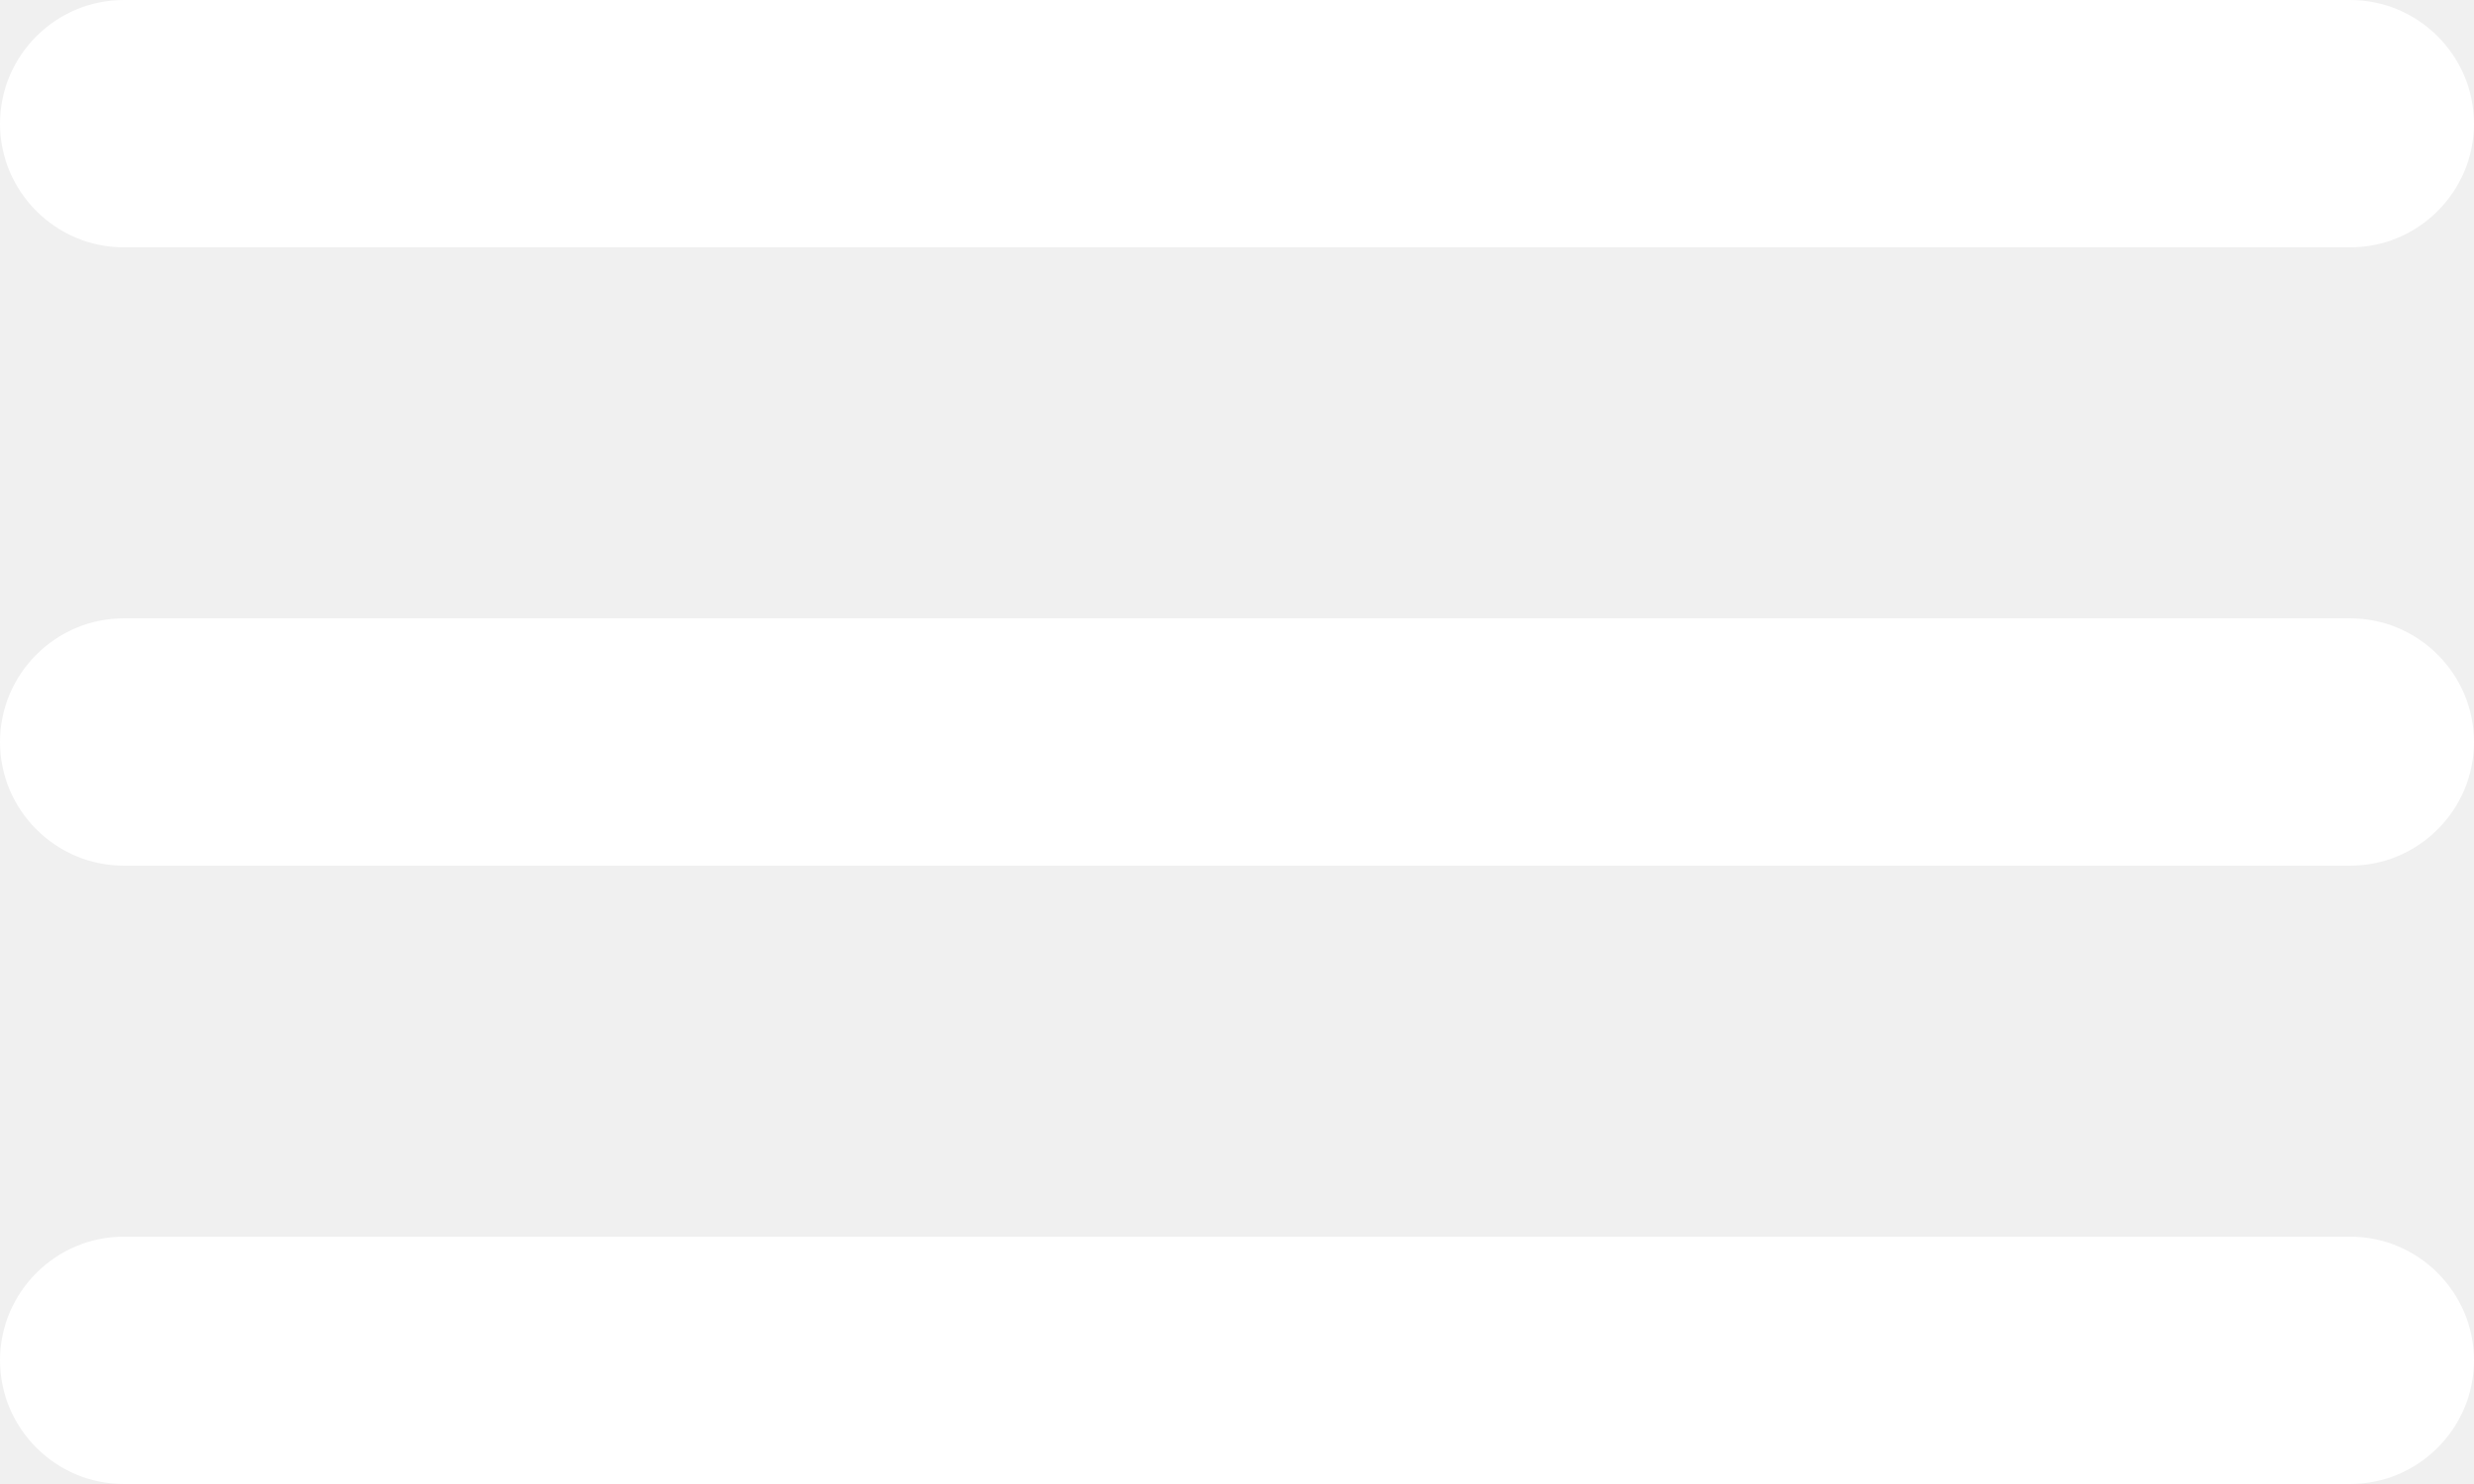
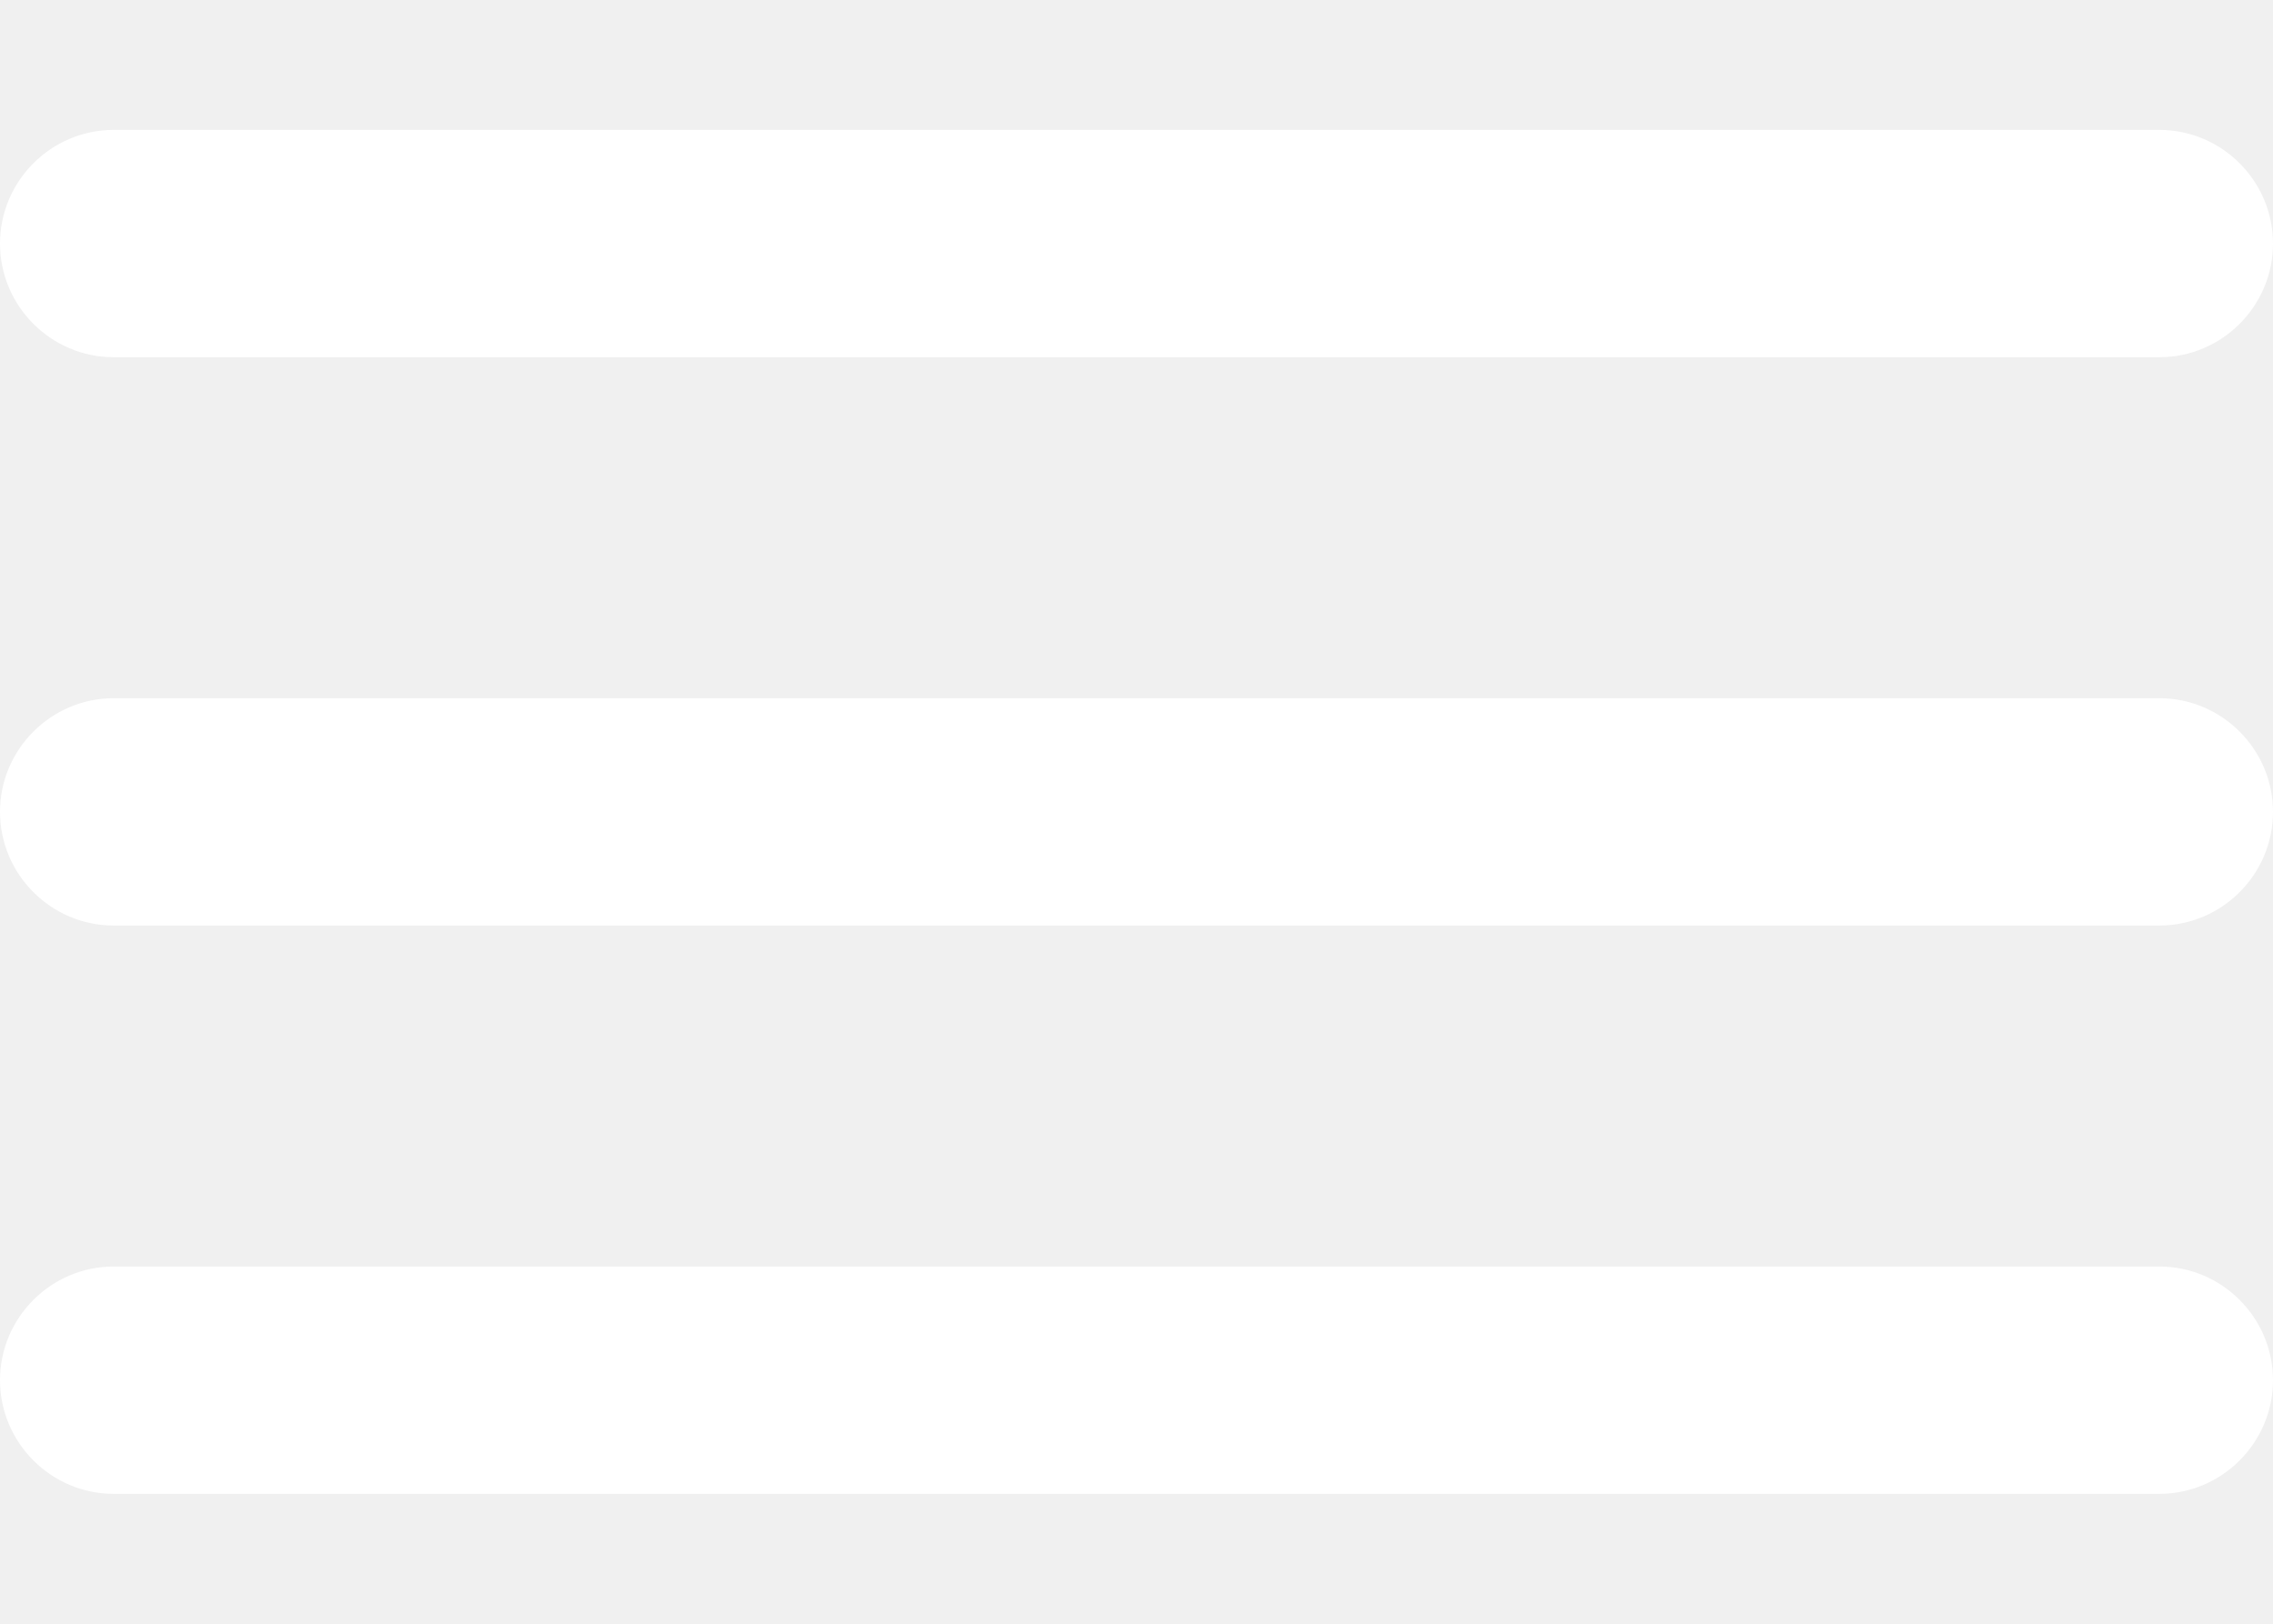
- <svg xmlns="http://www.w3.org/2000/svg" viewBox="0 0 20 12" width="20" height="12">
+ <svg xmlns="http://www.w3.org/2000/svg" viewBox="0 0 20 12" width="28" height="20">
  <style>
		tspan { white-space:pre }
		.shp0 { fill: #ffffff } 
	</style>
  <path id="Layer" class="shp0" d="M0 11C0 11.55 0.45 12 1 12L19 12C19.55 12 20 11.55 20 11C20 10.45 19.55 10 19 10L1 10C0.45 10 0 10.45 0 11ZM0 6C0 6.55 0.45 7 1 7L19 7C19.55 7 20 6.55 20 6C20 5.45 19.55 5 19 5L1 5C0.45 5 0 5.45 0 6ZM0 1C0 1.55 0.45 2 1 2L19 2C19.55 2 20 1.55 20 1C20 0.45 19.55 0 19 0L1 0C0.45 0 0 0.45 0 1Z" />
</svg>
